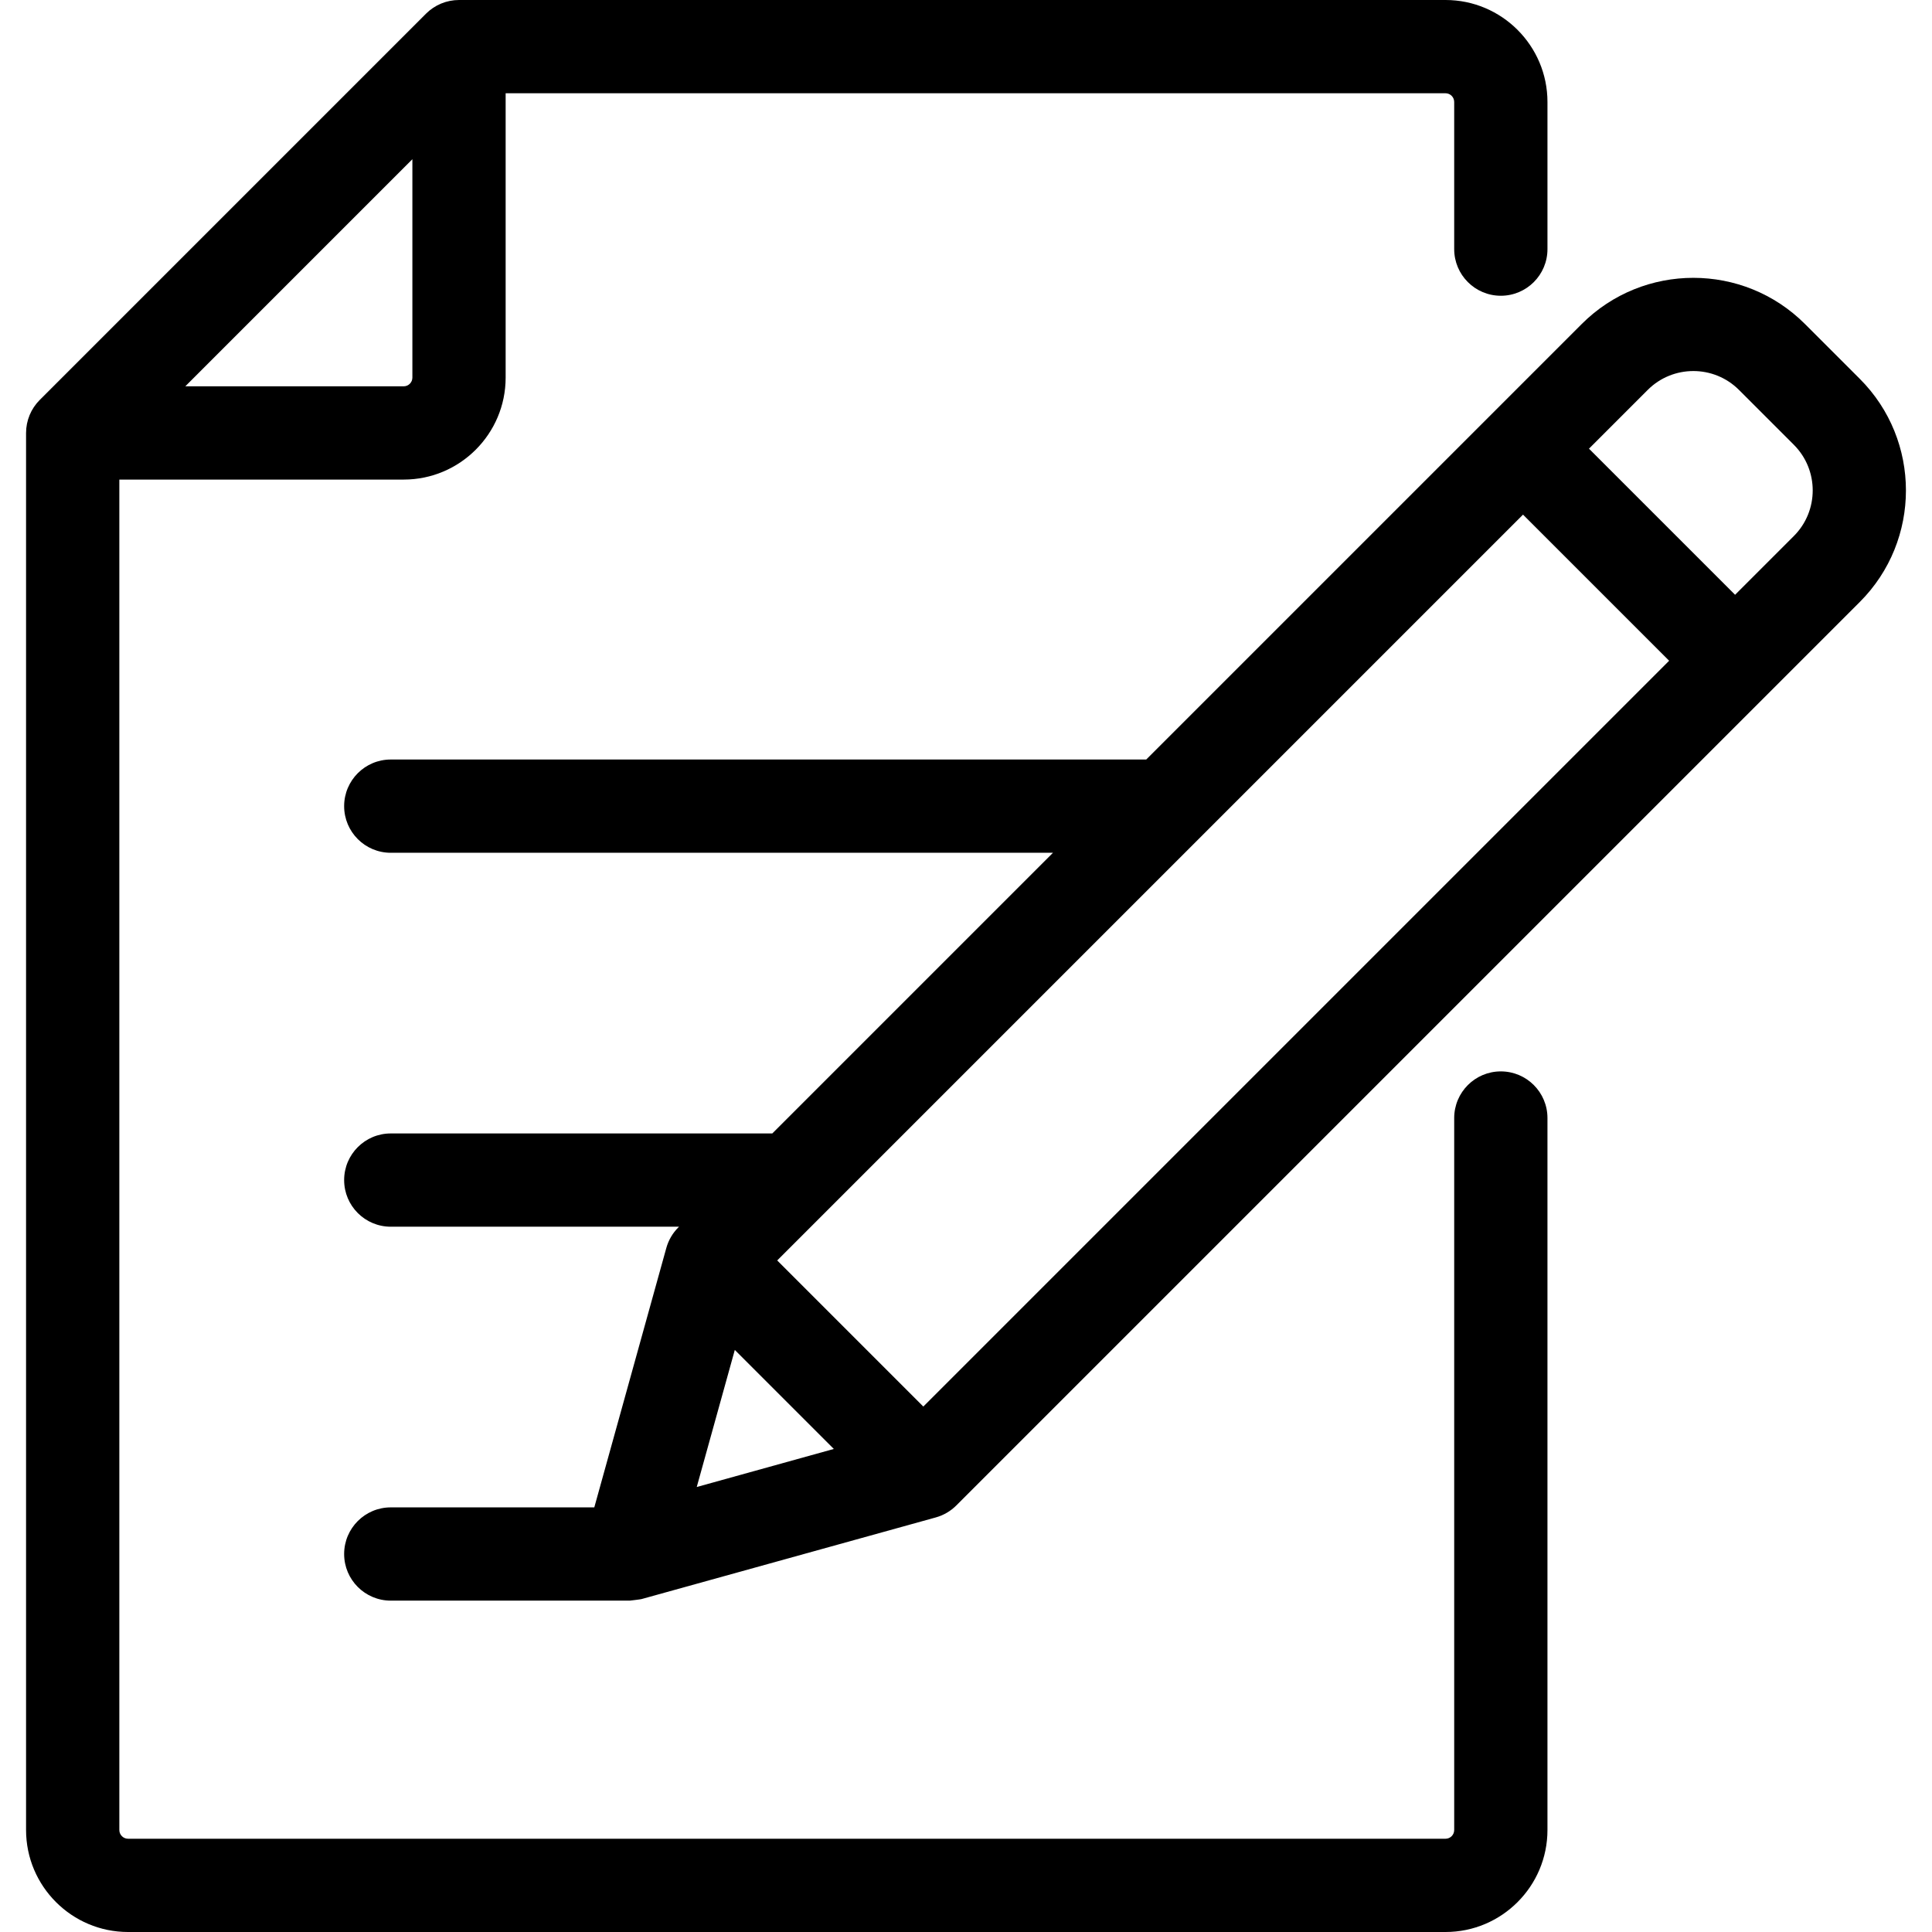
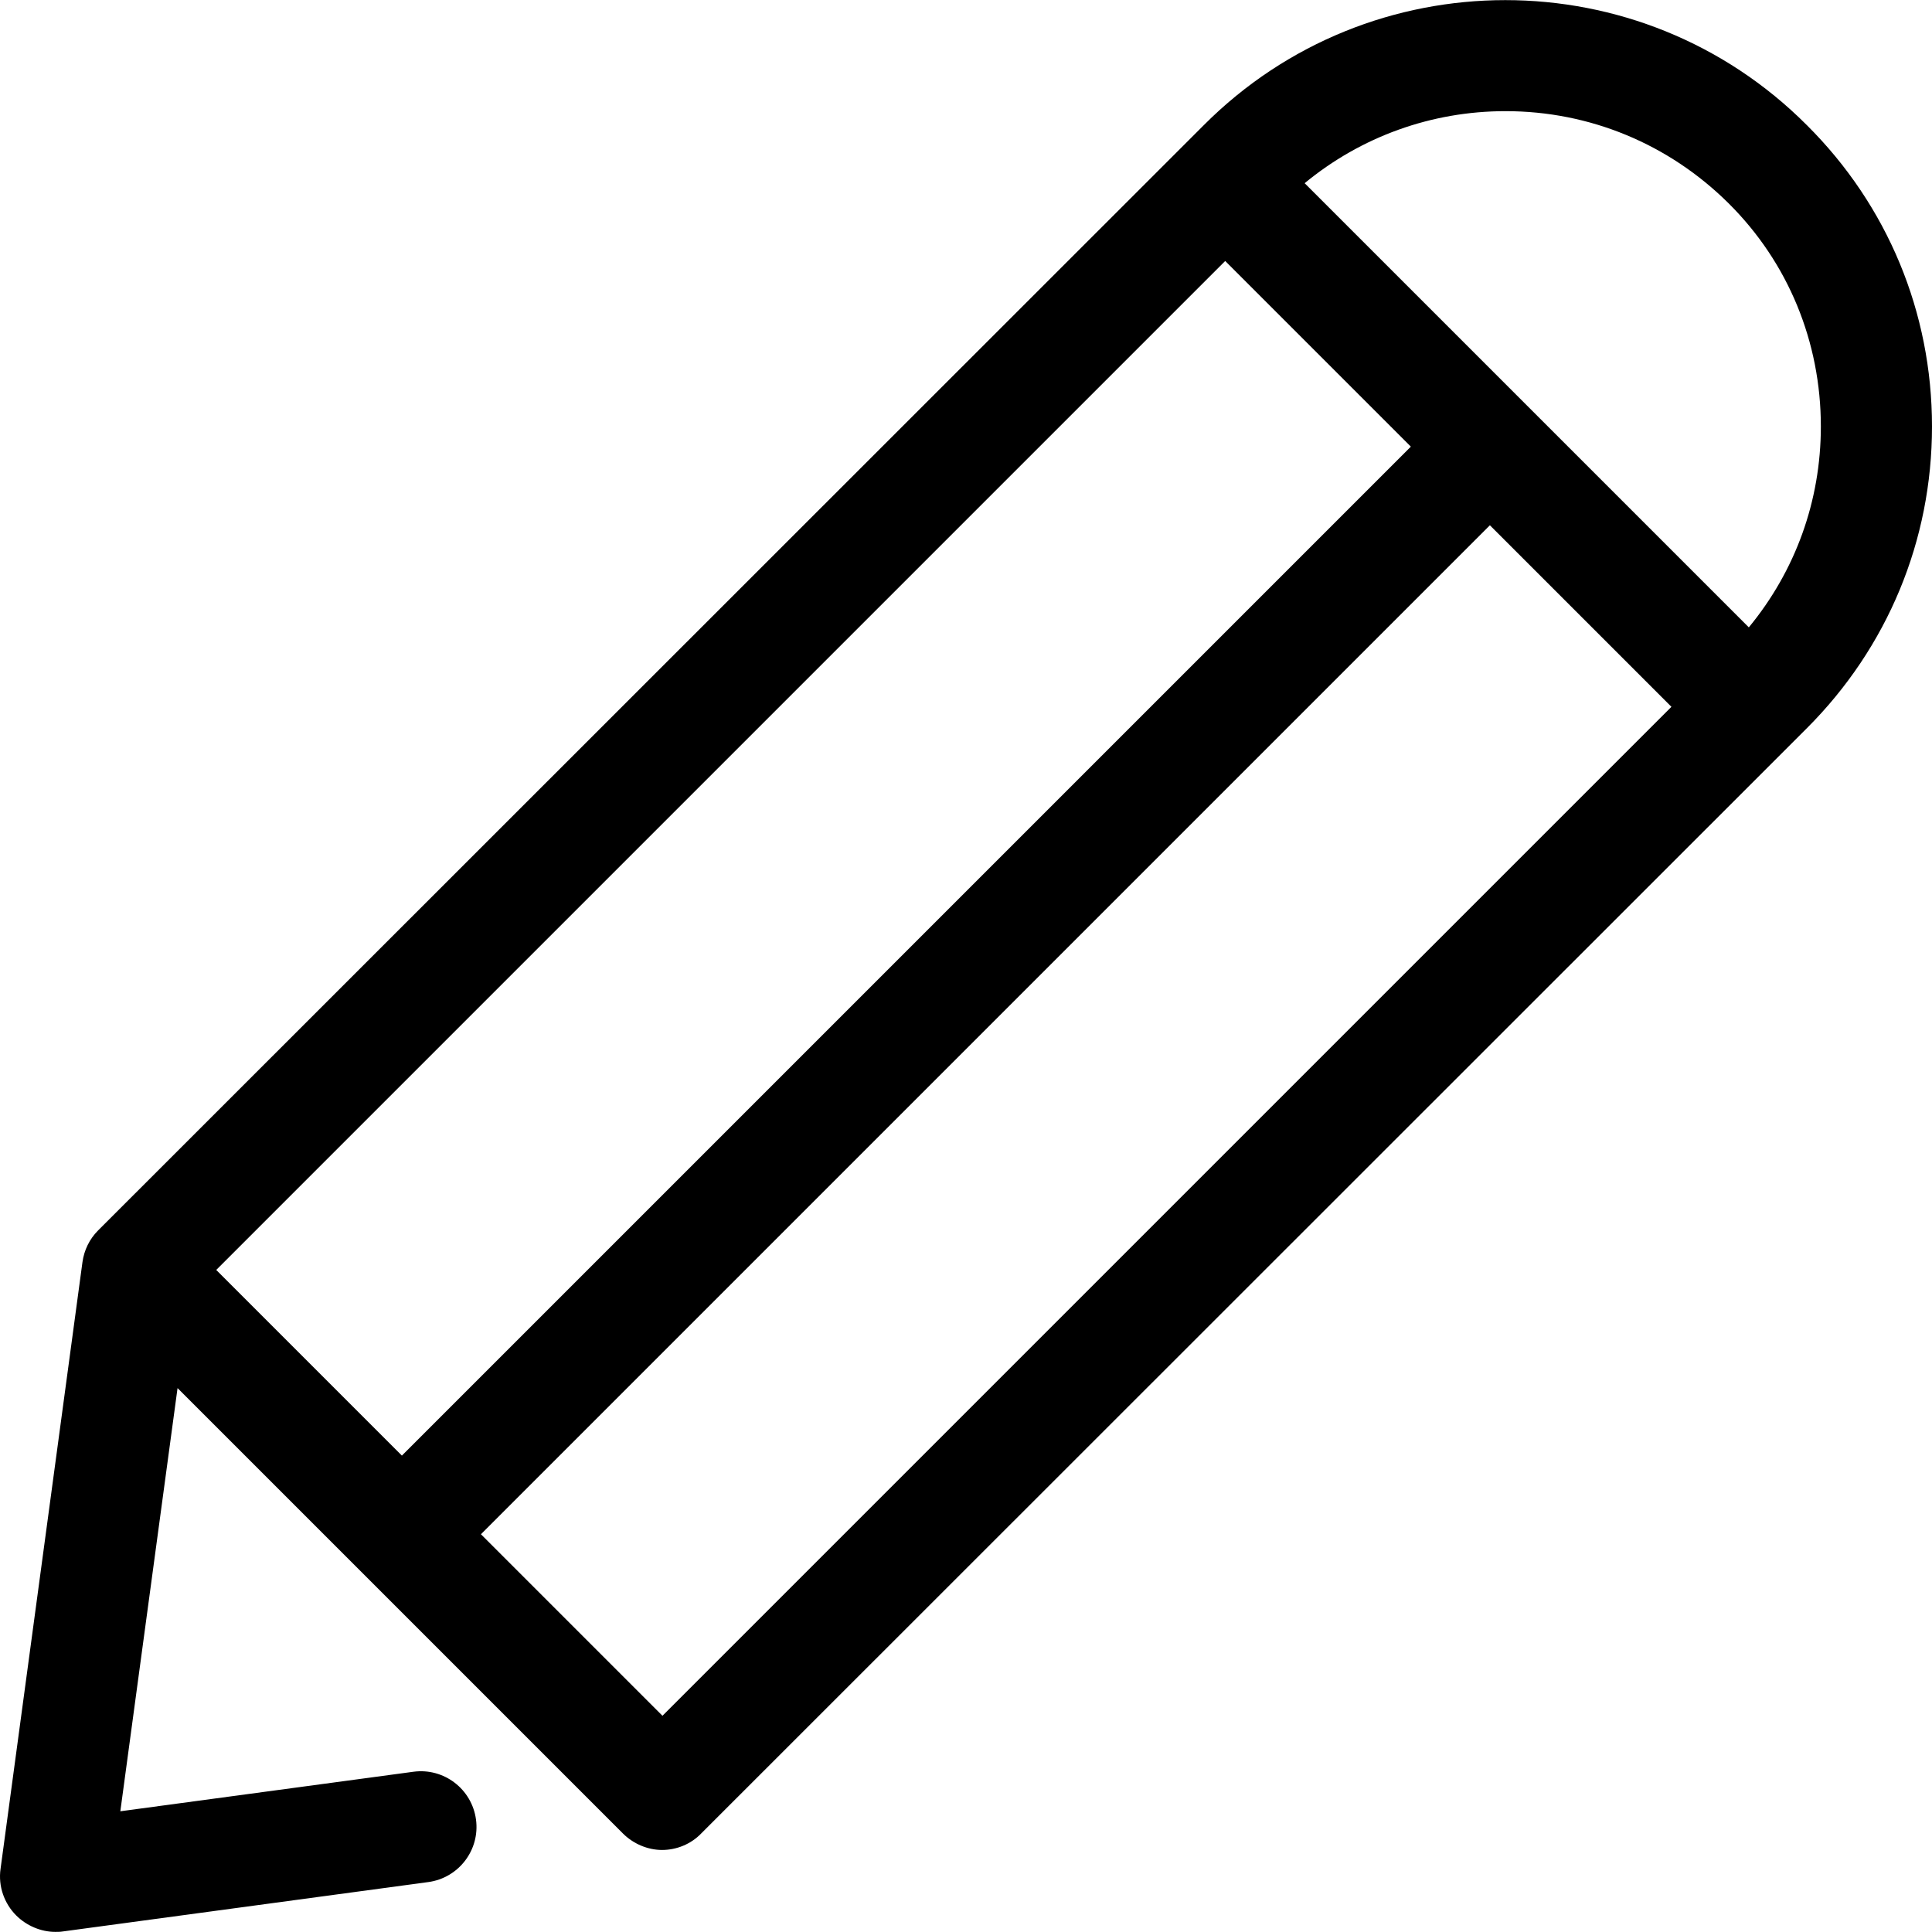
- <svg xmlns="http://www.w3.org/2000/svg" version="1.1" id="Layer_1" x="0px" y="0px" viewBox="0 0 512 512" style="enable-background:new 0 0 512 512;" xml:space="preserve">
+ <svg xmlns="http://www.w3.org/2000/svg" version="1.1" id="Capa_1" x="0px" y="0px" viewBox="0 0 469.331 469.331" style="enable-background:new 0 0 469.331 469.331;" xml:space="preserve">
  <g>
-     <g>
-       <path d="M397.736,78.378c6.824,0,12.358-5.533,12.358-12.358V27.027C410.094,12.125,397.977,0,383.08,0H121.641    c-3.277,0-6.42,1.303-8.739,3.62L10.527,105.995c-2.317,2.317-3.62,5.461-3.62,8.738v370.239C6.908,499.875,19.032,512,33.935,512    h349.144c14.897,0,27.014-12.125,27.014-27.027V296.289c0.001-6.824-5.532-12.358-12.357-12.358    c-6.824,0-12.358,5.533-12.358,12.358v188.684c0,1.274-1.031,2.311-2.297,2.311H33.936c-1.274,0-2.311-1.037-2.311-2.311v-357.88    h75.36c14.898,0,27.016-12.12,27.016-27.017V24.716H383.08c1.267,0,2.297,1.037,2.297,2.311V66.02    C385.377,72.845,390.911,78.378,397.736,78.378z M109.285,100.075c0,1.269-1.032,2.301-2.3,2.301H49.107l60.178-60.18V100.075z" />
-     </g>
-   </g>
-   <g>
-     <g>
-       <path d="M492.865,100.396l-14.541-14.539c-16.304-16.304-42.832-16.302-59.138,0L303.763,201.28H103.559    c-6.825,0-12.358,5.533-12.358,12.358c0,6.825,5.533,12.358,12.358,12.358h175.488l-74.379,74.379H103.559    c-6.825,0-12.358,5.533-12.358,12.358s5.533,12.358,12.358,12.358h76.392l-0.199,0.199c-1.508,1.508-2.598,3.379-3.169,5.433    l-19.088,68.747h-53.936c-6.825,0-12.358,5.533-12.358,12.358s5.533,12.358,12.358,12.358h63.332c0.001,0,2.709-0.306,3.107-0.41    c0.065-0.017,77.997-21.642,77.997-21.642c2.054-0.57,3.926-1.662,5.433-3.169l239.438-239.435    C509.168,143.228,509.168,116.7,492.865,100.396z M184.644,394.073l10.087-36.326l26.24,26.24L184.644,394.073z M244.69,372.752    l-38.721-38.721l197.648-197.648l38.722,38.721L244.69,372.752z M475.387,142.054l-15.571,15.571l-38.722-38.722l15.571-15.571    c6.669-6.668,17.517-6.667,24.181,0l14.541,14.541C482.054,124.54,482.054,135.388,475.387,142.054z" />
-     </g>
+     <path d="M438.931,30.403c-40.4-40.5-106.1-40.5-146.5,0l-268.6,268.5c-2.1,2.1-3.4,4.8-3.8,7.7l-19.9,147.4   c-0.6,4.2,0.9,8.4,3.8,11.3c2.5,2.5,6,4,9.5,4c0.6,0,1.2,0,1.8-0.1l88.8-12c7.4-1,12.6-7.8,11.6-15.2c-1-7.4-7.8-12.6-15.2-11.6   l-71.2,9.6l13.9-102.8l108.2,108.2c2.5,2.5,6,4,9.5,4s7-1.4,9.5-4l268.6-268.5c19.6-19.6,30.4-45.6,30.4-73.3   S458.531,49.903,438.931,30.403z M297.631,63.403l45.1,45.1l-245.1,245.1l-45.1-45.1L297.631,63.403z M160.931,416.803l-44.1-44.1   l245.1-245.1l44.1,44.1L160.931,416.803z M424.831,152.403l-107.9-107.9c13.7-11.3,30.8-17.5,48.8-17.5c20.5,0,39.7,8,54.2,22.4   s22.4,33.7,22.4,54.2C442.331,121.703,436.131,138.703,424.831,152.403z" />
  </g>
  <g>
</g>
  <g>
</g>
  <g>
</g>
  <g>
</g>
  <g>
</g>
  <g>
</g>
  <g>
</g>
  <g>
</g>
  <g>
</g>
  <g>
</g>
  <g>
</g>
  <g>
</g>
  <g>
</g>
  <g>
</g>
  <g>
</g>
</svg>
